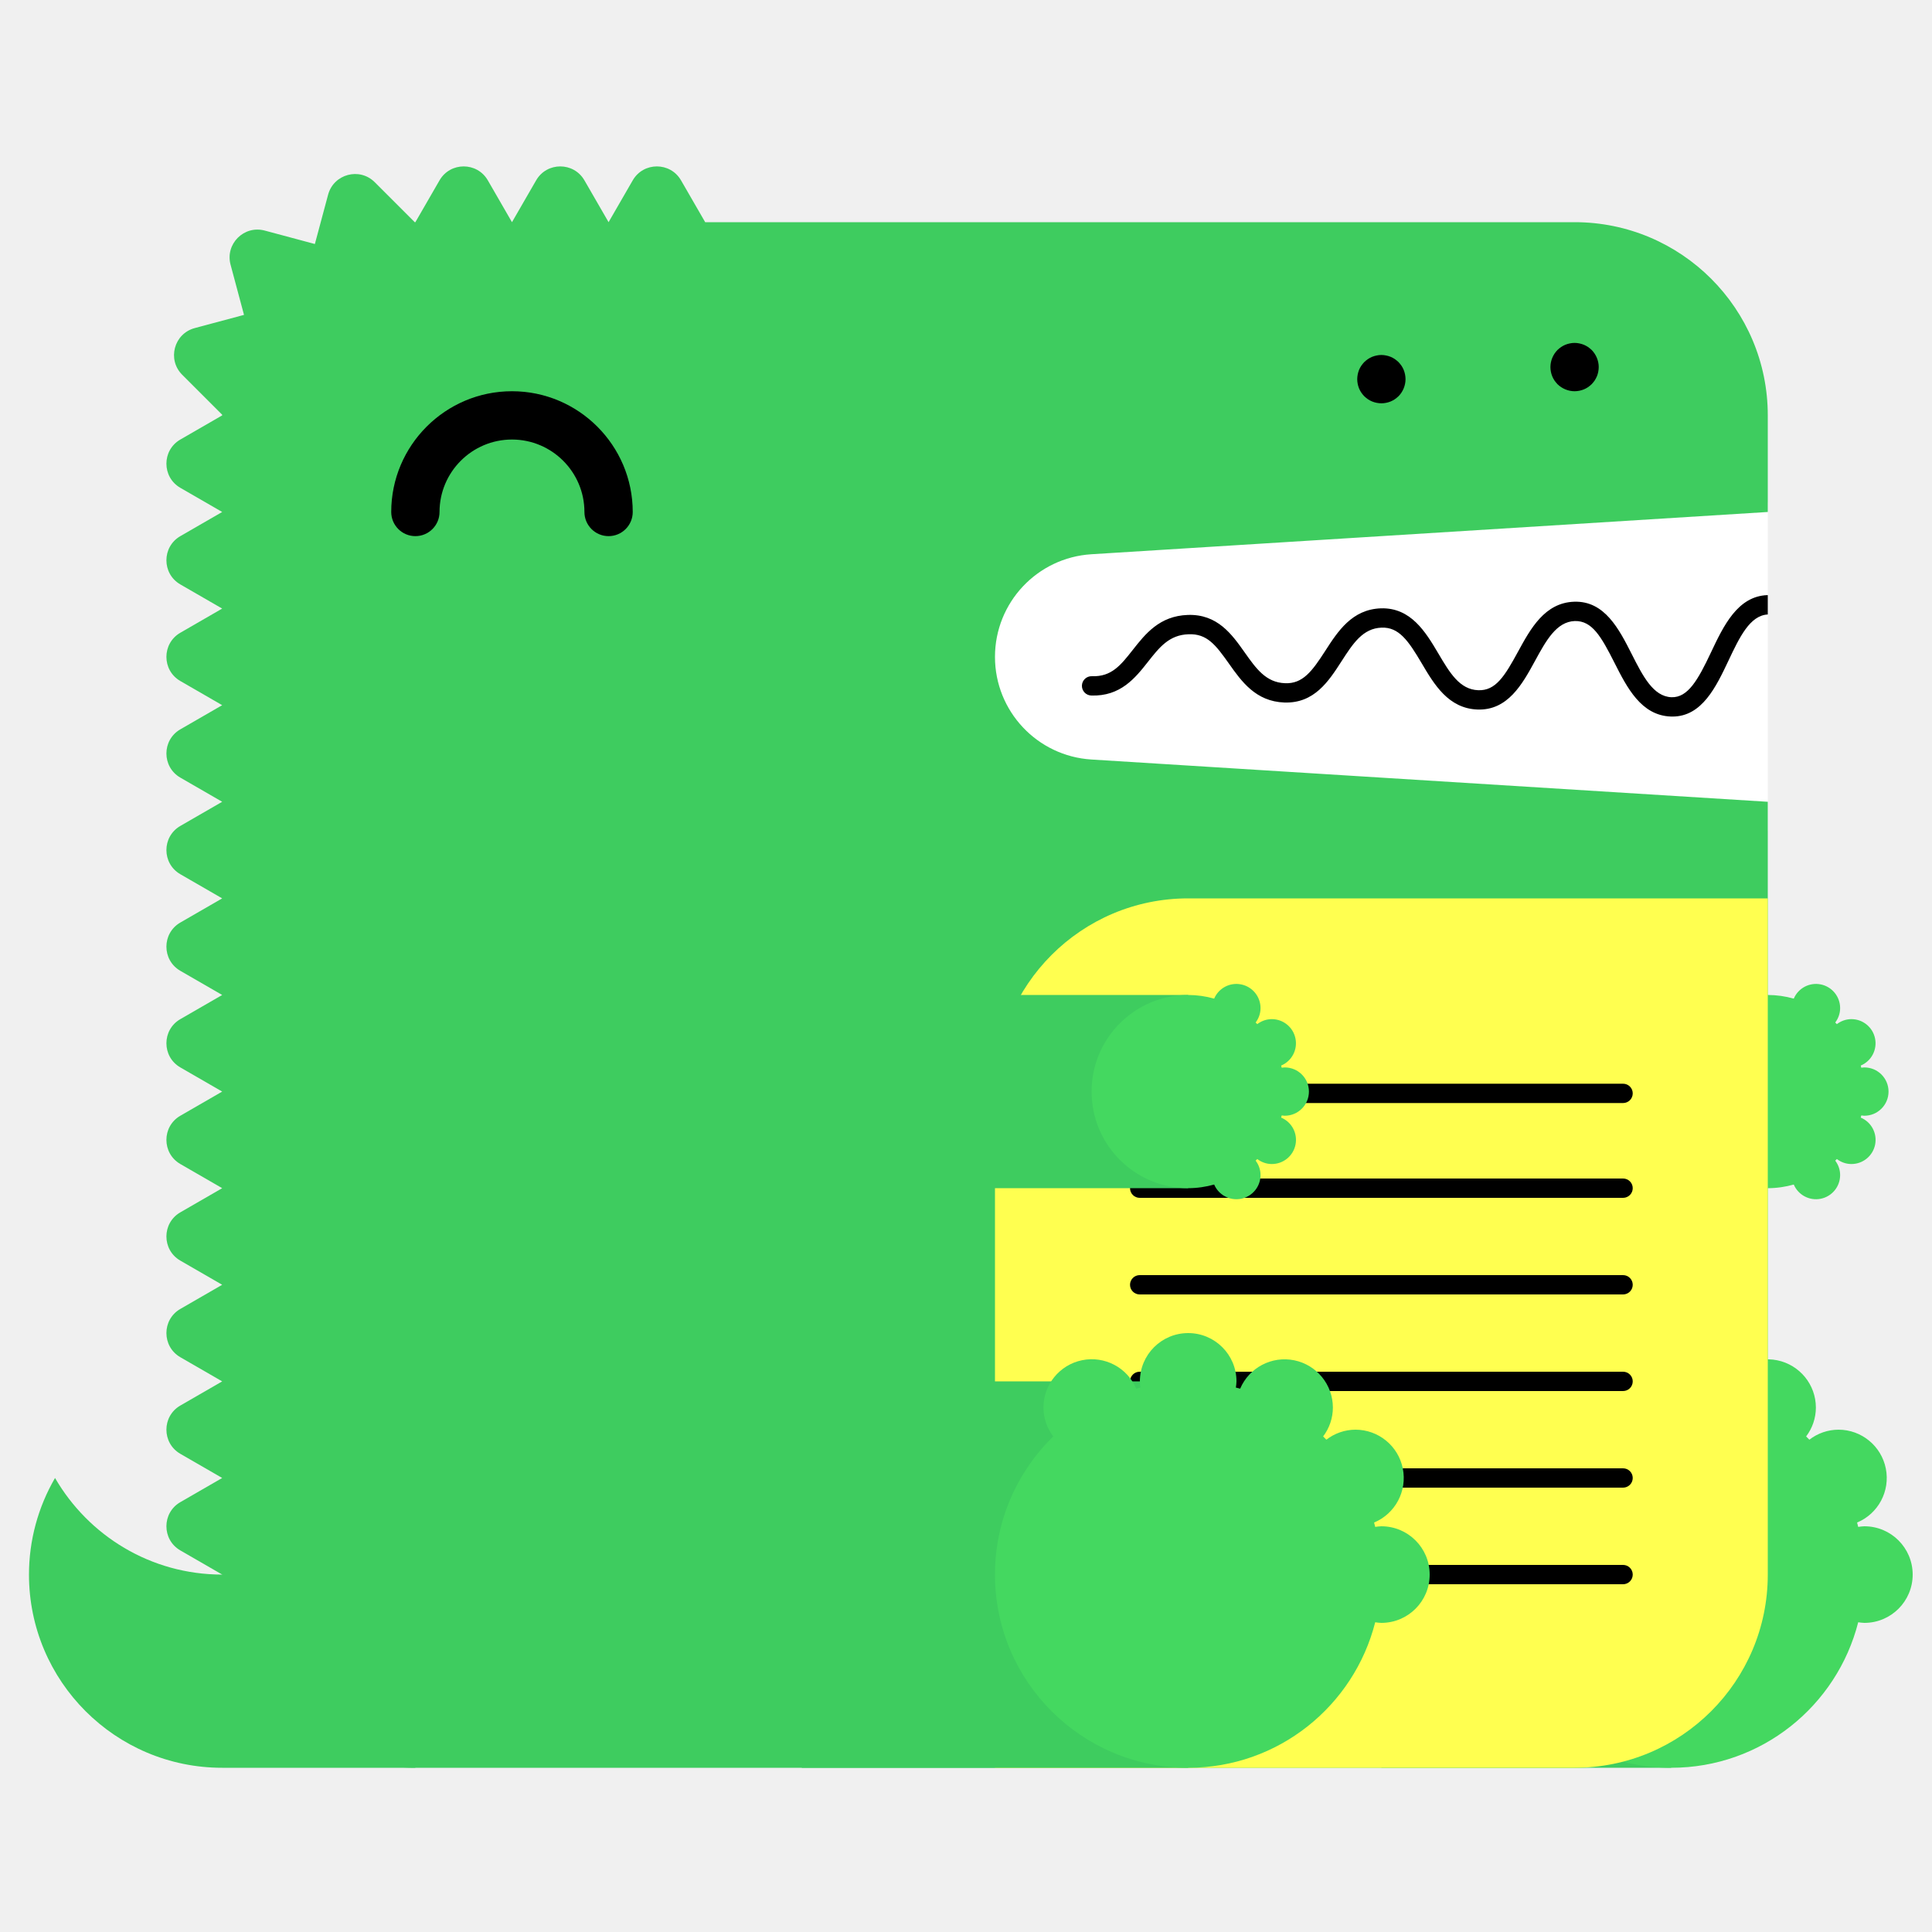
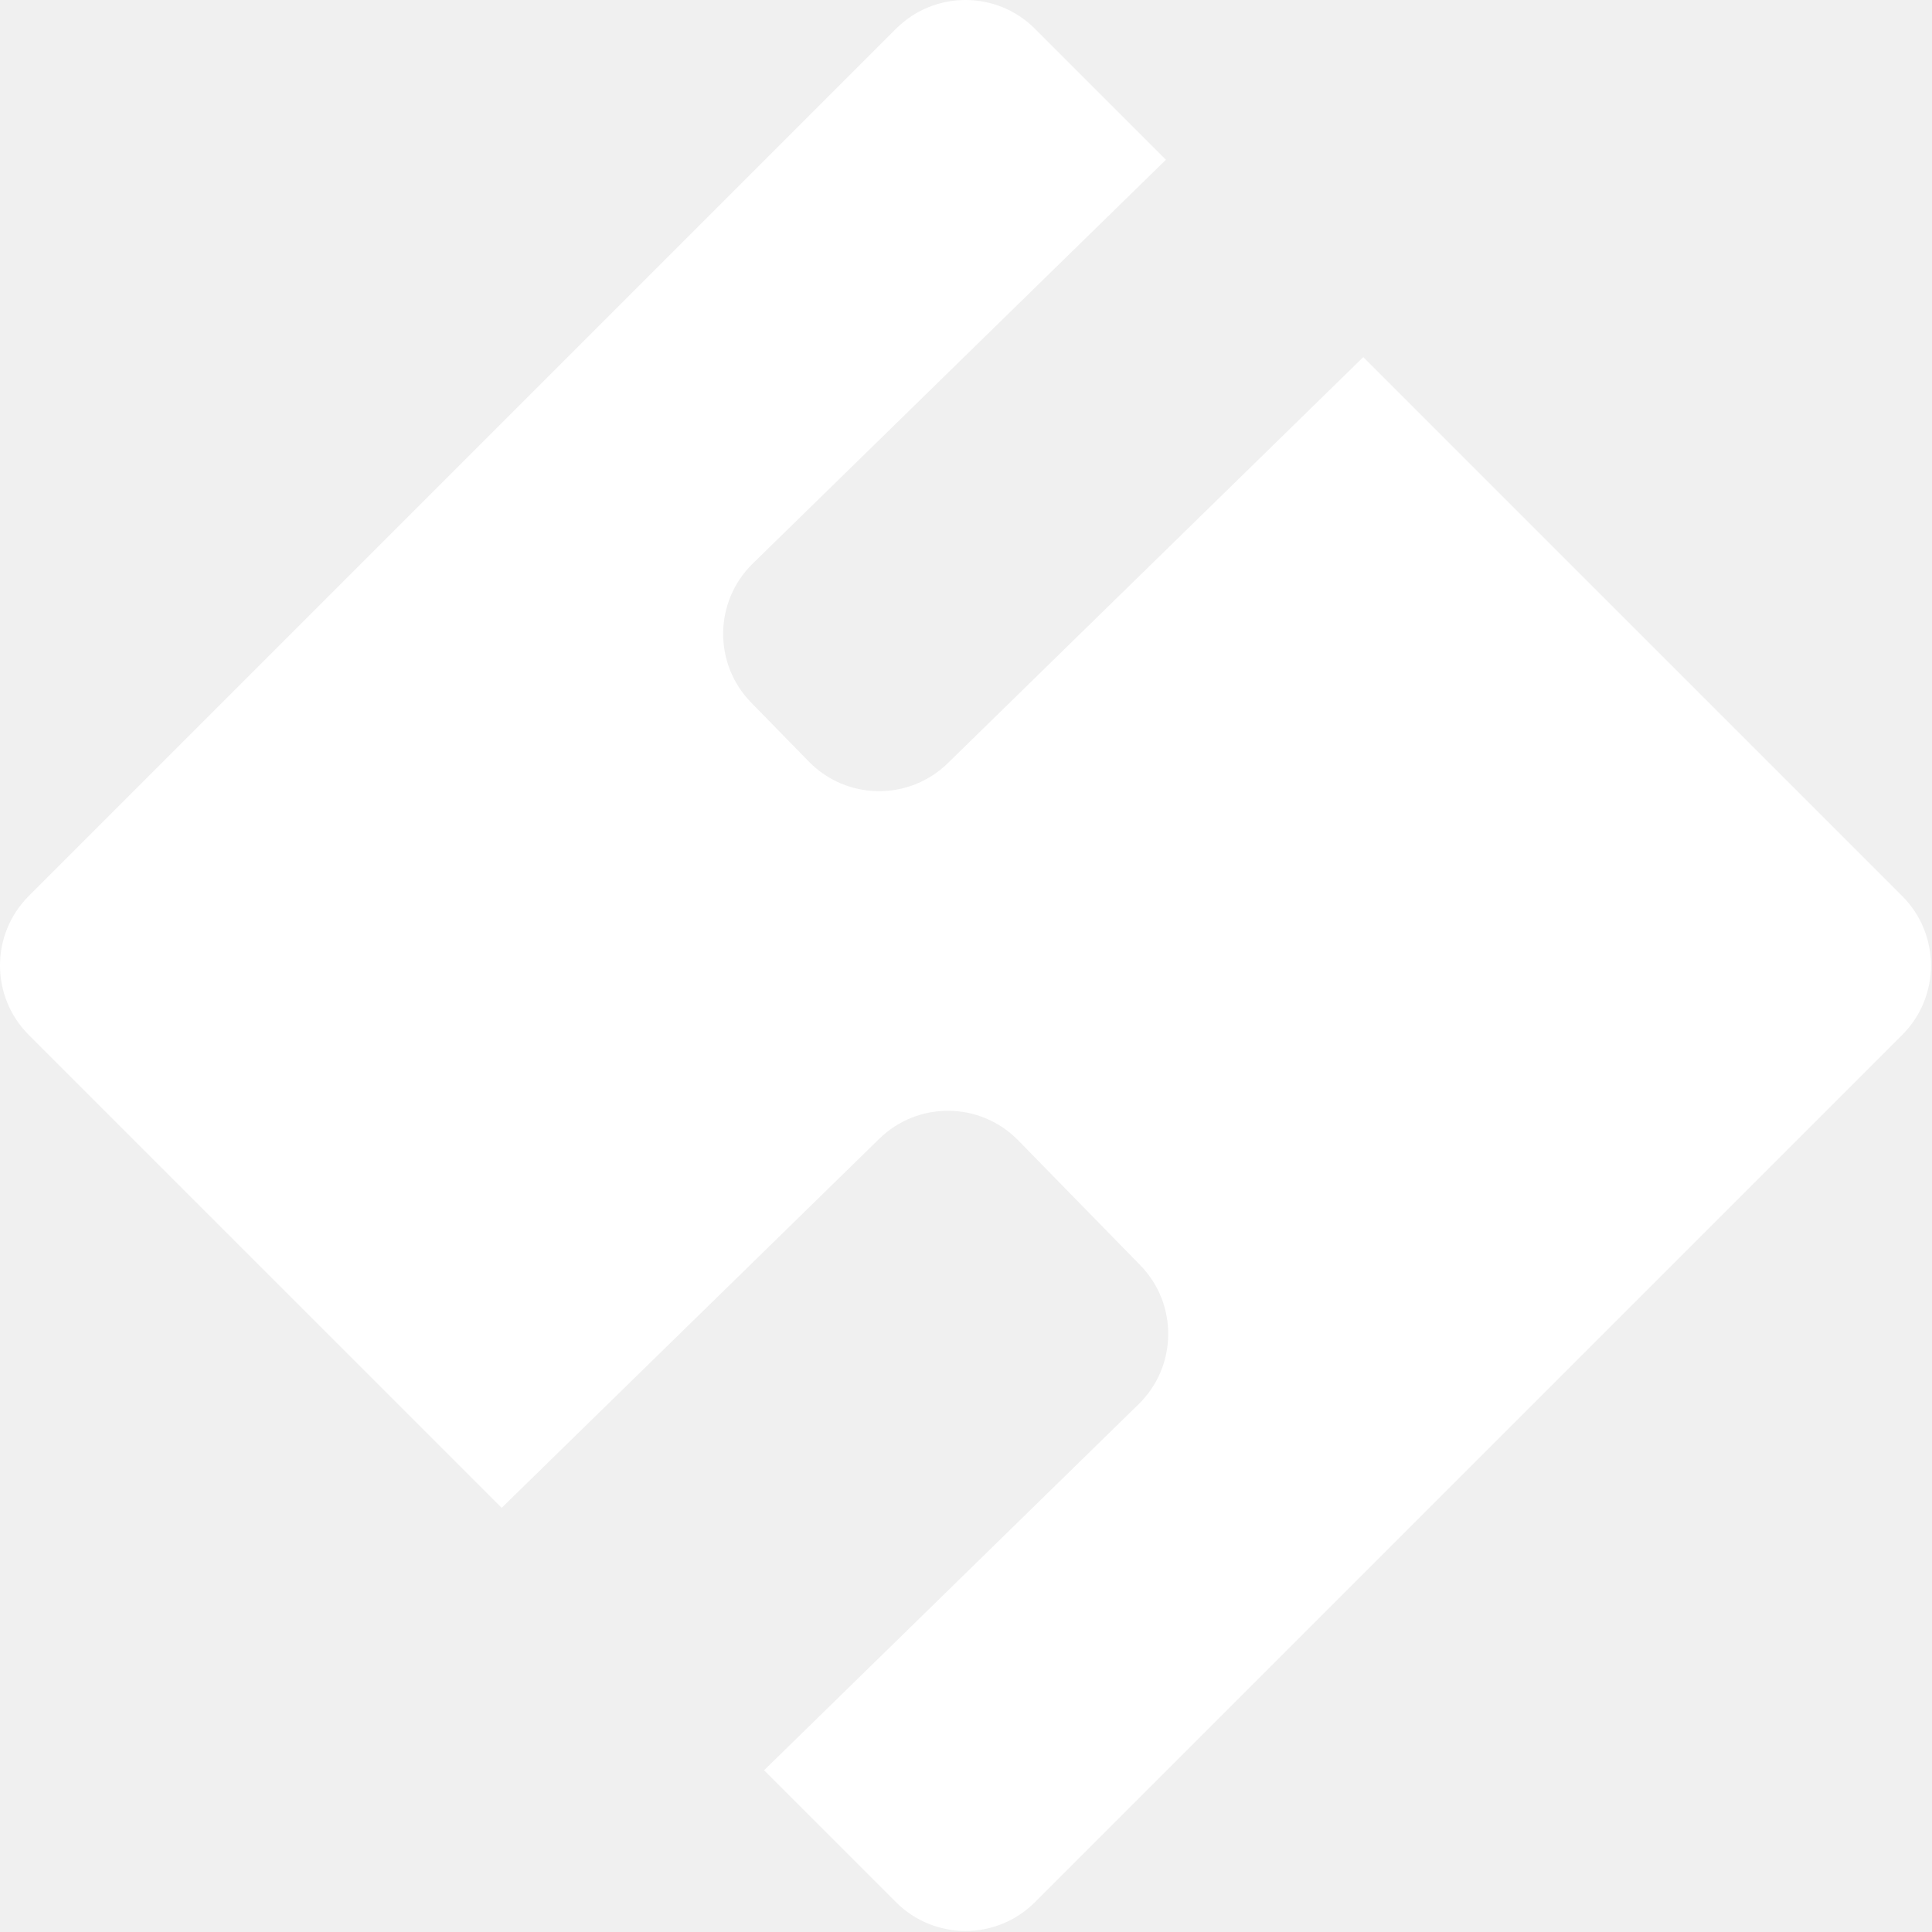
- <svg xmlns="http://www.w3.org/2000/svg" width="200" height="200" viewBox="0 0 200 200">
-   <g fill="none" fill-rule="evenodd">
-     <path fill="#FFF" d="M99 52h84v34H99z" />
-     <path d="M23 163c-7.398 0-13.843-4.027-17.303-10A19.886 19.886 0 0 0 3 163c0 11.046 8.954 20 20 20h20v-20H23z" fill="#3ECC5F" />
-     <path d="M112.98 57.376L183 53V43c0-11.046-8.954-20-20-20H73l-2.5-4.33c-1.112-1.925-3.889-1.925-5 0L63 23l-2.5-4.33c-1.111-1.925-3.889-1.925-5 0L53 23l-2.5-4.33c-1.111-1.925-3.889-1.925-5 0L43 23c-.022 0-.042.003-.065.003l-4.142-4.141c-1.57-1.571-4.252-.853-4.828 1.294l-1.369 5.104-5.192-1.392c-2.148-.575-4.111 1.389-3.535 3.536l1.39 5.193-5.102 1.367c-2.148.576-2.867 3.259-1.296 4.83l4.142 4.142c0 .021-.003.042-.003.064l-4.33 2.5c-1.925 1.111-1.925 3.889 0 5L23 53l-4.33 2.5c-1.925 1.111-1.925 3.889 0 5L23 63l-4.33 2.5c-1.925 1.111-1.925 3.889 0 5L23 73l-4.33 2.5c-1.925 1.111-1.925 3.889 0 5L23 83l-4.33 2.5c-1.925 1.111-1.925 3.889 0 5L23 93l-4.33 2.5c-1.925 1.111-1.925 3.889 0 5L23 103l-4.33 2.5c-1.925 1.111-1.925 3.889 0 5L23 113l-4.33 2.5c-1.925 1.111-1.925 3.889 0 5L23 123l-4.33 2.5c-1.925 1.111-1.925 3.889 0 5L23 133l-4.33 2.5c-1.925 1.111-1.925 3.889 0 5L23 143l-4.33 2.5c-1.925 1.111-1.925 3.889 0 5L23 153l-4.33 2.5c-1.925 1.111-1.925 3.889 0 5L23 163c0 11.046 8.954 20 20 20h120c11.046 0 20-8.954 20-20V83l-70.02-4.376A10.645 10.645 0 0 1 103 68c0-5.621 4.37-10.273 9.98-10.624" fill="#3ECC5F" />
-     <path fill="#3ECC5F" d="M143 183h30v-40h-30z" />
-     <path d="M193 158c-.219 0-.428.037-.639.064-.038-.15-.074-.301-.116-.451A5 5 0 0 0 190.32 148a4.96 4.96 0 0 0-3.016 1.036 26.531 26.531 0 0 0-.335-.336 4.955 4.955 0 0 0 1.011-2.987 5 5 0 0 0-9.599-1.959c-.148-.042-.297-.077-.445-.115.027-.211.064-.42.064-.639a5 5 0 0 0-5-5 5 5 0 0 0-5 5c0 .219.037.428.064.639-.148.038-.297.073-.445.115a4.998 4.998 0 0 0-9.599 1.959c0 1.125.384 2.151 1.011 2.987-3.717 3.632-6.031 8.693-6.031 14.3 0 11.046 8.954 20 20 20 9.339 0 17.16-6.41 19.361-15.064.211.027.42.064.639.064a5 5 0 0 0 5-5 5 5 0 0 0-5-5" fill="#44D860" />
-     <path fill="#3ECC5F" d="M153 123h30v-20h-30z" />
-     <path d="M193 115.5a2.5 2.5 0 1 0 0-5c-.109 0-.214.019-.319.032-.02-.075-.037-.15-.058-.225a2.501 2.501 0 0 0-.963-4.807c-.569 0-1.088.197-1.508.518a6.653 6.653 0 0 0-.168-.168c.314-.417.506-.931.506-1.494a2.5 2.5 0 0 0-4.8-.979A9.987 9.987 0 0 0 183 103c-5.522 0-10 4.478-10 10s4.478 10 10 10c.934 0 1.833-.138 2.69-.377a2.5 2.5 0 0 0 4.8-.979c0-.563-.192-1.077-.506-1.494.057-.055.113-.111.168-.168.42.321.939.518 1.508.518a2.5 2.5 0 0 0 .963-4.807c.021-.074.038-.15.058-.225.105.013.21.032.319.032" fill="#44D860" />
-     <path d="M63 55.5a2.5 2.5 0 0 1-2.5-2.5c0-4.136-3.364-7.5-7.5-7.5s-7.5 3.364-7.5 7.5a2.5 2.5 0 1 1-5 0c0-6.893 5.607-12.5 12.5-12.5S65.5 46.107 65.5 53a2.5 2.5 0 0 1-2.5 2.5" fill="#000" />
-     <path d="M103 183h60c11.046 0 20-8.954 20-20V93h-60c-11.046 0-20 8.954-20 20v70z" fill="#FFFF50" />
-     <path d="M168.02 124h-50.04a1 1 0 1 1 0-2h50.04a1 1 0 1 1 0 2m0 20h-50.04a1 1 0 1 1 0-2h50.04a1 1 0 1 1 0 2m0 20h-50.04a1 1 0 1 1 0-2h50.04a1 1 0 1 1 0 2m0-49.814h-50.04a1 1 0 1 1 0-2h50.04a1 1 0 1 1 0 2m0 19.814h-50.04a1 1 0 1 1 0-2h50.04a1 1 0 1 1 0 2m0 20h-50.04a1 1 0 1 1 0-2h50.04a1 1 0 1 1 0 2M183 61.611c-.012 0-.022-.006-.034-.005-3.09.105-4.552 3.196-5.842 5.923-1.346 2.85-2.387 4.703-4.093 4.647-1.889-.068-2.969-2.202-4.113-4.46-1.314-2.594-2.814-5.536-5.963-5.426-3.046.104-4.513 2.794-5.807 5.167-1.377 2.528-2.314 4.065-4.121 3.994-1.927-.07-2.951-1.805-4.136-3.813-1.321-2.236-2.848-4.75-5.936-4.664-2.994.103-4.465 2.385-5.763 4.4-1.373 2.13-2.335 3.428-4.165 3.351-1.973-.07-2.992-1.51-4.171-3.177-1.324-1.873-2.816-3.993-5.895-3.89-2.928.1-4.399 1.97-5.696 3.618-1.232 1.564-2.194 2.802-4.229 2.724a1 1 0 0 0-.072 2c3.017.101 4.545-1.8 5.872-3.487 1.177-1.496 2.193-2.787 4.193-2.855 1.926-.082 2.829 1.115 4.195 3.045 1.297 1.834 2.769 3.914 5.731 4.021 3.103.104 4.596-2.215 5.918-4.267 1.182-1.834 2.202-3.417 4.15-3.484 1.793-.067 2.769 1.35 4.145 3.681 1.297 2.197 2.766 4.686 5.787 4.796 3.125.108 4.634-2.62 5.949-5.035 1.139-2.088 2.214-4.06 4.119-4.126 1.793-.042 2.728 1.595 4.111 4.33 1.292 2.553 2.757 5.445 5.825 5.556l.169.003c3.064 0 4.518-3.075 5.805-5.794 1.139-2.41 2.217-4.68 4.067-4.773v-2z" fill="#000" />
-     <path fill="#3ECC5F" d="M83 183h40v-40H83z" />
-     <path d="M143 158c-.219 0-.428.037-.639.064-.038-.15-.074-.301-.116-.451A5 5 0 0 0 140.32 148a4.96 4.96 0 0 0-3.016 1.036 26.531 26.531 0 0 0-.335-.336 4.955 4.955 0 0 0 1.011-2.987 5 5 0 0 0-9.599-1.959c-.148-.042-.297-.077-.445-.115.027-.211.064-.42.064-.639a5 5 0 0 0-5-5 5 5 0 0 0-5 5c0 .219.037.428.064.639-.148.038-.297.073-.445.115a4.998 4.998 0 0 0-9.599 1.959c0 1.125.384 2.151 1.011 2.987-3.717 3.632-6.031 8.693-6.031 14.3 0 11.046 8.954 20 20 20 9.339 0 17.16-6.41 19.361-15.064.211.027.42.064.639.064a5 5 0 0 0 5-5 5 5 0 0 0-5-5" fill="#44D860" />
-     <path fill="#3ECC5F" d="M83 123h40v-20H83z" />
-     <path d="M133 115.5a2.5 2.5 0 1 0 0-5c-.109 0-.214.019-.319.032-.02-.075-.037-.15-.058-.225a2.501 2.501 0 0 0-.963-4.807c-.569 0-1.088.197-1.508.518a6.653 6.653 0 0 0-.168-.168c.314-.417.506-.931.506-1.494a2.5 2.5 0 0 0-4.8-.979A9.987 9.987 0 0 0 123 103c-5.522 0-10 4.478-10 10s4.478 10 10 10c.934 0 1.833-.138 2.69-.377a2.5 2.5 0 0 0 4.8-.979c0-.563-.192-1.077-.506-1.494.057-.055.113-.111.168-.168.42.321.939.518 1.508.518a2.5 2.5 0 0 0 .963-4.807c.021-.074.038-.15.058-.225.105.013.21.032.319.032" fill="#44D860" />
-     <path d="M143 41.75c-.16 0-.33-.02-.49-.05a2.52 2.52 0 0 1-.47-.14c-.15-.06-.29-.14-.431-.23-.13-.09-.259-.2-.38-.31-.109-.12-.219-.24-.309-.38s-.17-.28-.231-.43a2.619 2.619 0 0 1-.189-.96c0-.16.02-.33.05-.49.03-.16.08-.31.139-.47.061-.15.141-.29.231-.43.09-.13.2-.26.309-.38.121-.11.25-.22.38-.31.141-.09.281-.17.431-.23.149-.06.31-.11.47-.14.32-.07.65-.07.98 0 .159.03.32.08.47.14.149.06.29.14.43.23.13.09.259.2.38.31.11.12.22.25.31.38.09.14.17.28.23.43.06.16.11.31.14.47.029.16.05.33.05.49 0 .66-.271 1.31-.73 1.77-.121.11-.25.22-.38.31-.14.09-.281.17-.43.23a2.565 2.565 0 0 1-.96.19m20-1.25c-.66 0-1.3-.27-1.771-.73a3.802 3.802 0 0 1-.309-.38c-.09-.14-.17-.28-.231-.43a2.619 2.619 0 0 1-.189-.96c0-.66.27-1.3.729-1.77.121-.11.25-.22.38-.31.141-.09.281-.17.431-.23.149-.06.31-.11.47-.14.32-.07.66-.07.98 0 .159.03.32.08.47.14.149.06.29.14.43.23.13.09.259.2.38.31.459.47.73 1.11.73 1.77 0 .16-.021.33-.05.49-.03.16-.08.32-.14.47-.07.15-.14.29-.23.43-.09.13-.2.26-.31.38-.121.11-.25.22-.38.31-.14.09-.281.17-.43.23a2.565 2.565 0 0 1-.96.19" fill="#000" />
-   </g>
+ <svg xmlns="http://www.w3.org/2000/svg" width="983" height="983" viewBox="0 0 983 983" fill="none">
+   <path d="M455.879 14.645C475.405 -4.882 507.064 -4.882 526.59 14.645L593.221 81.275L382.991 286.755C363.243 306.057 362.881 337.713 382.183 357.461L411.54 387.497C430.842 407.245 462.498 407.607 482.246 388.305L693.637 181.692L967.824 455.879C987.351 475.405 987.351 507.064 967.824 526.59L526.59 967.824C507.064 987.351 475.405 987.351 455.879 967.824L388.763 900.708L579.342 714.438C599.09 695.136 599.452 663.48 580.151 643.732L518.073 580.219C498.772 560.471 467.115 560.109 447.367 579.41L255.244 767.19L14.645 526.59C-4.882 507.064 -4.882 475.405 14.645 455.879L455.879 14.645Z" fill="white" />
</svg>
